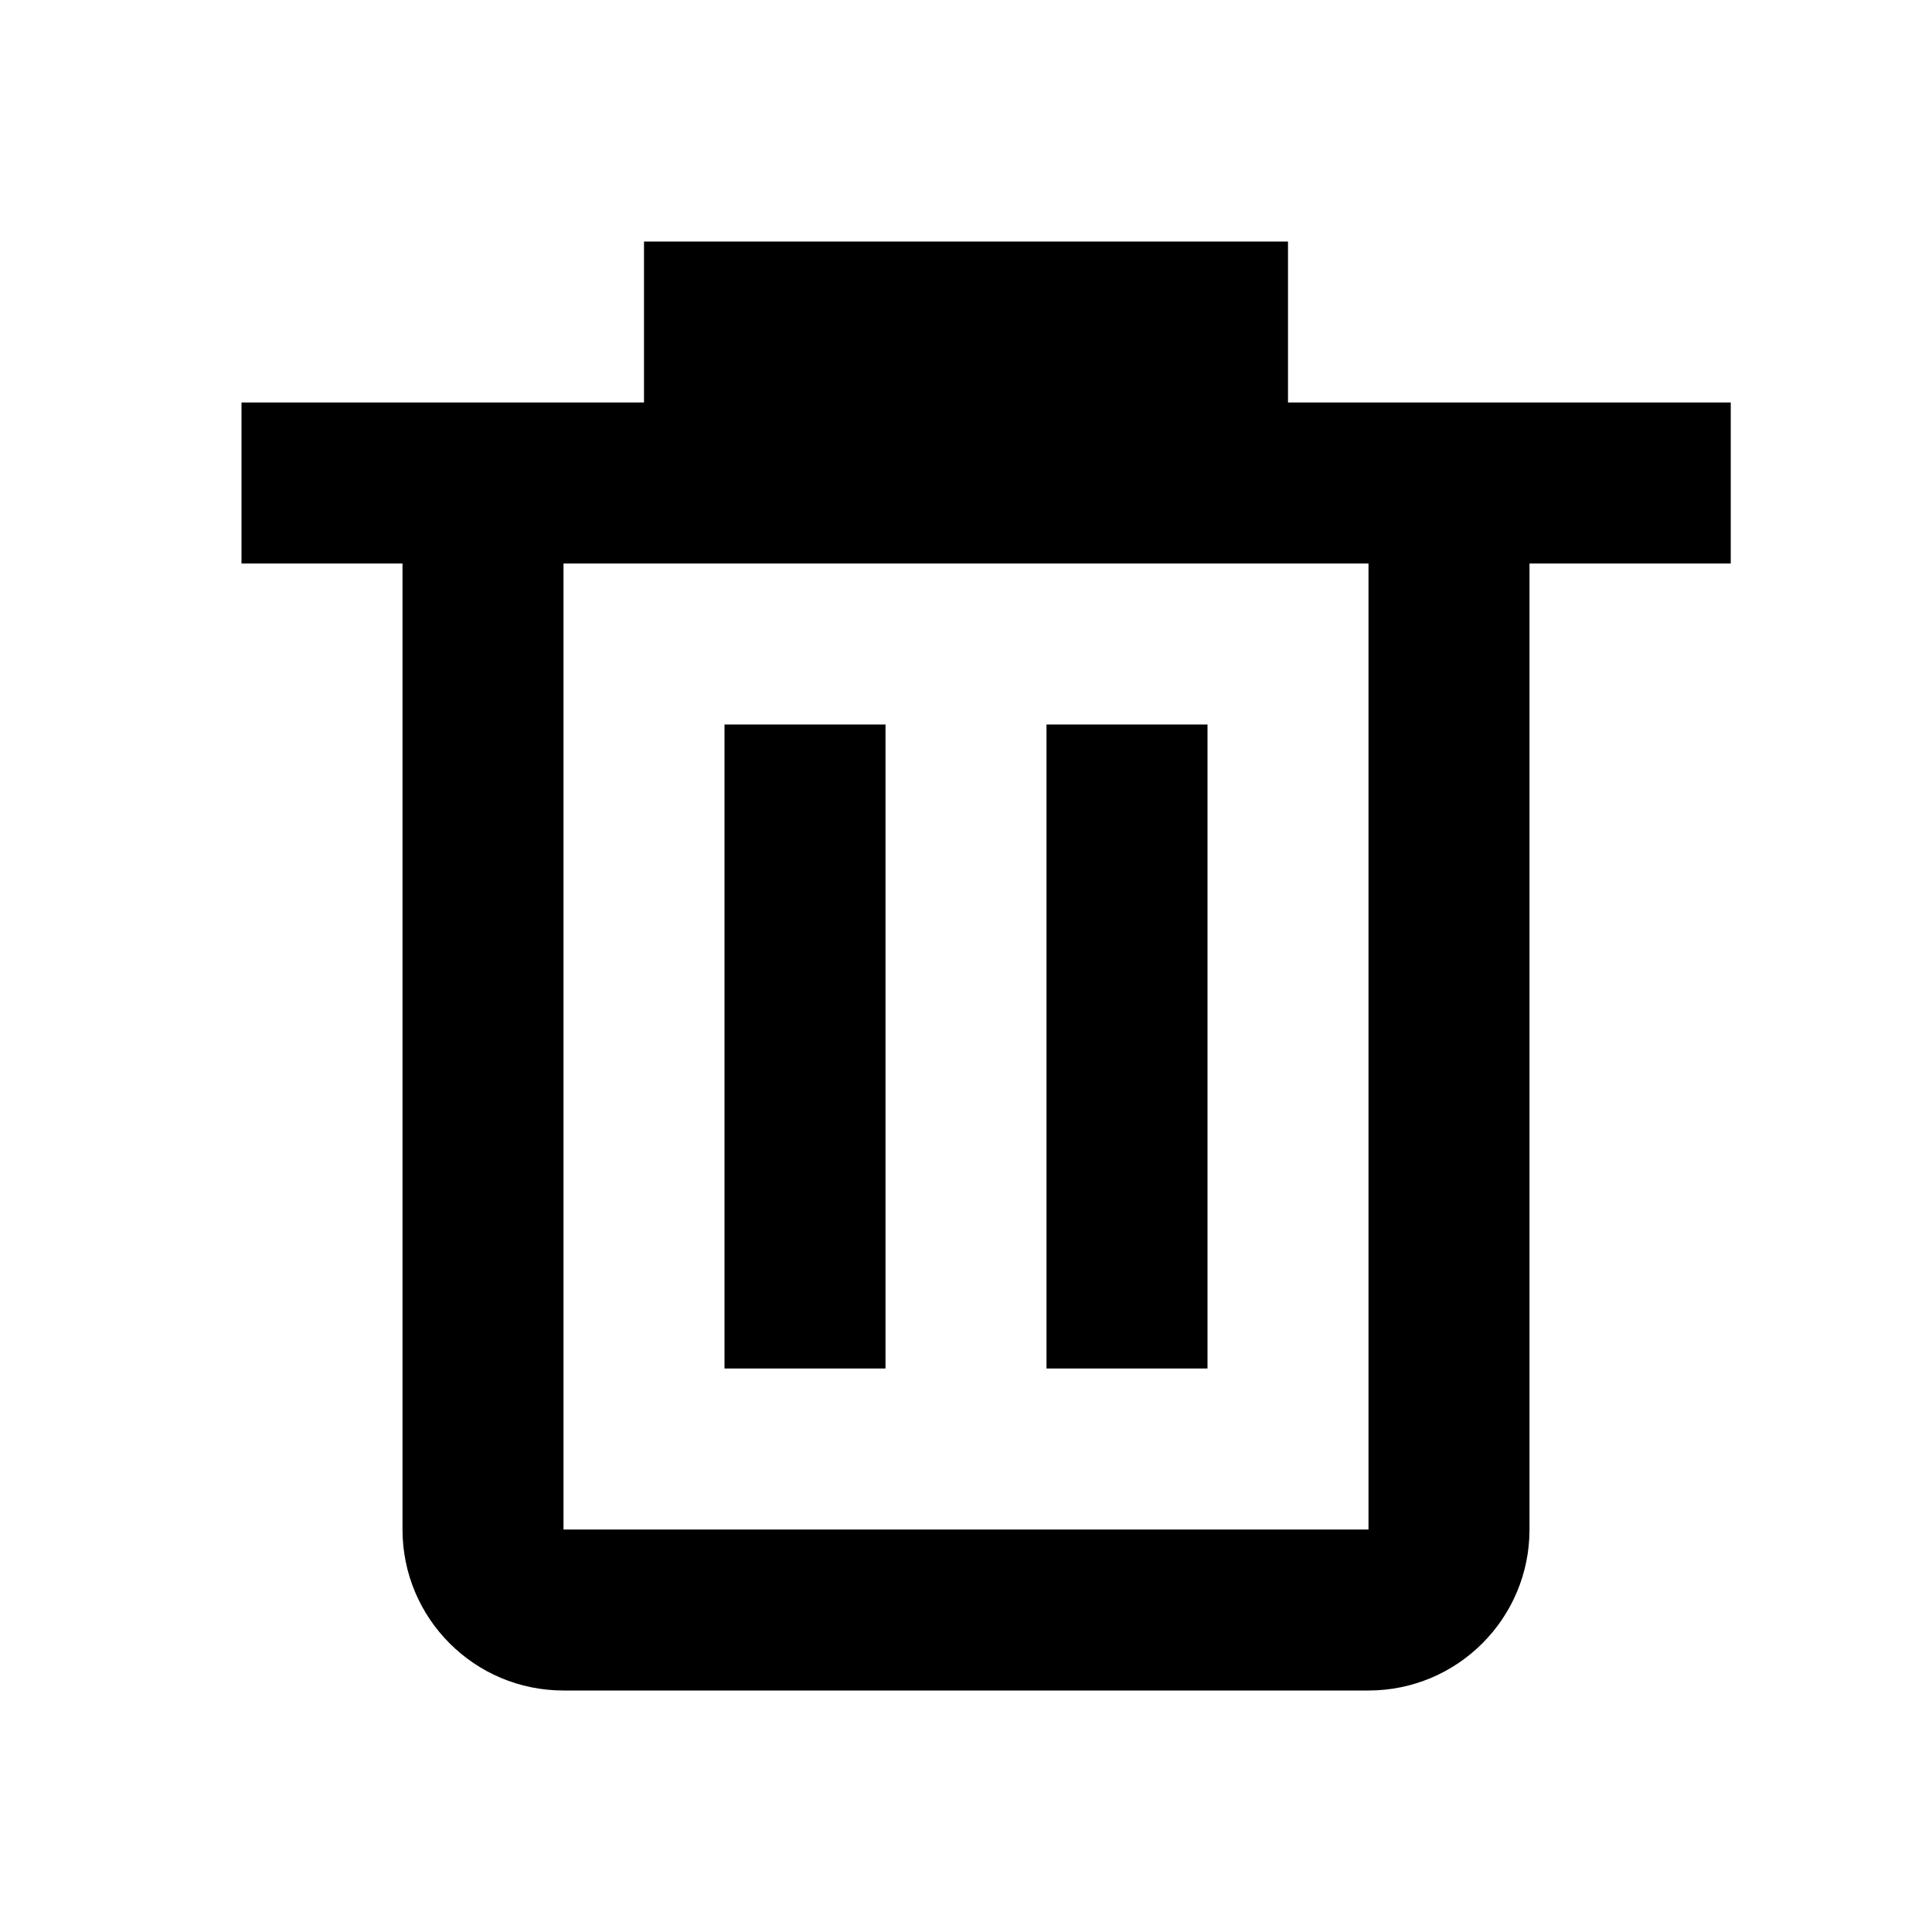
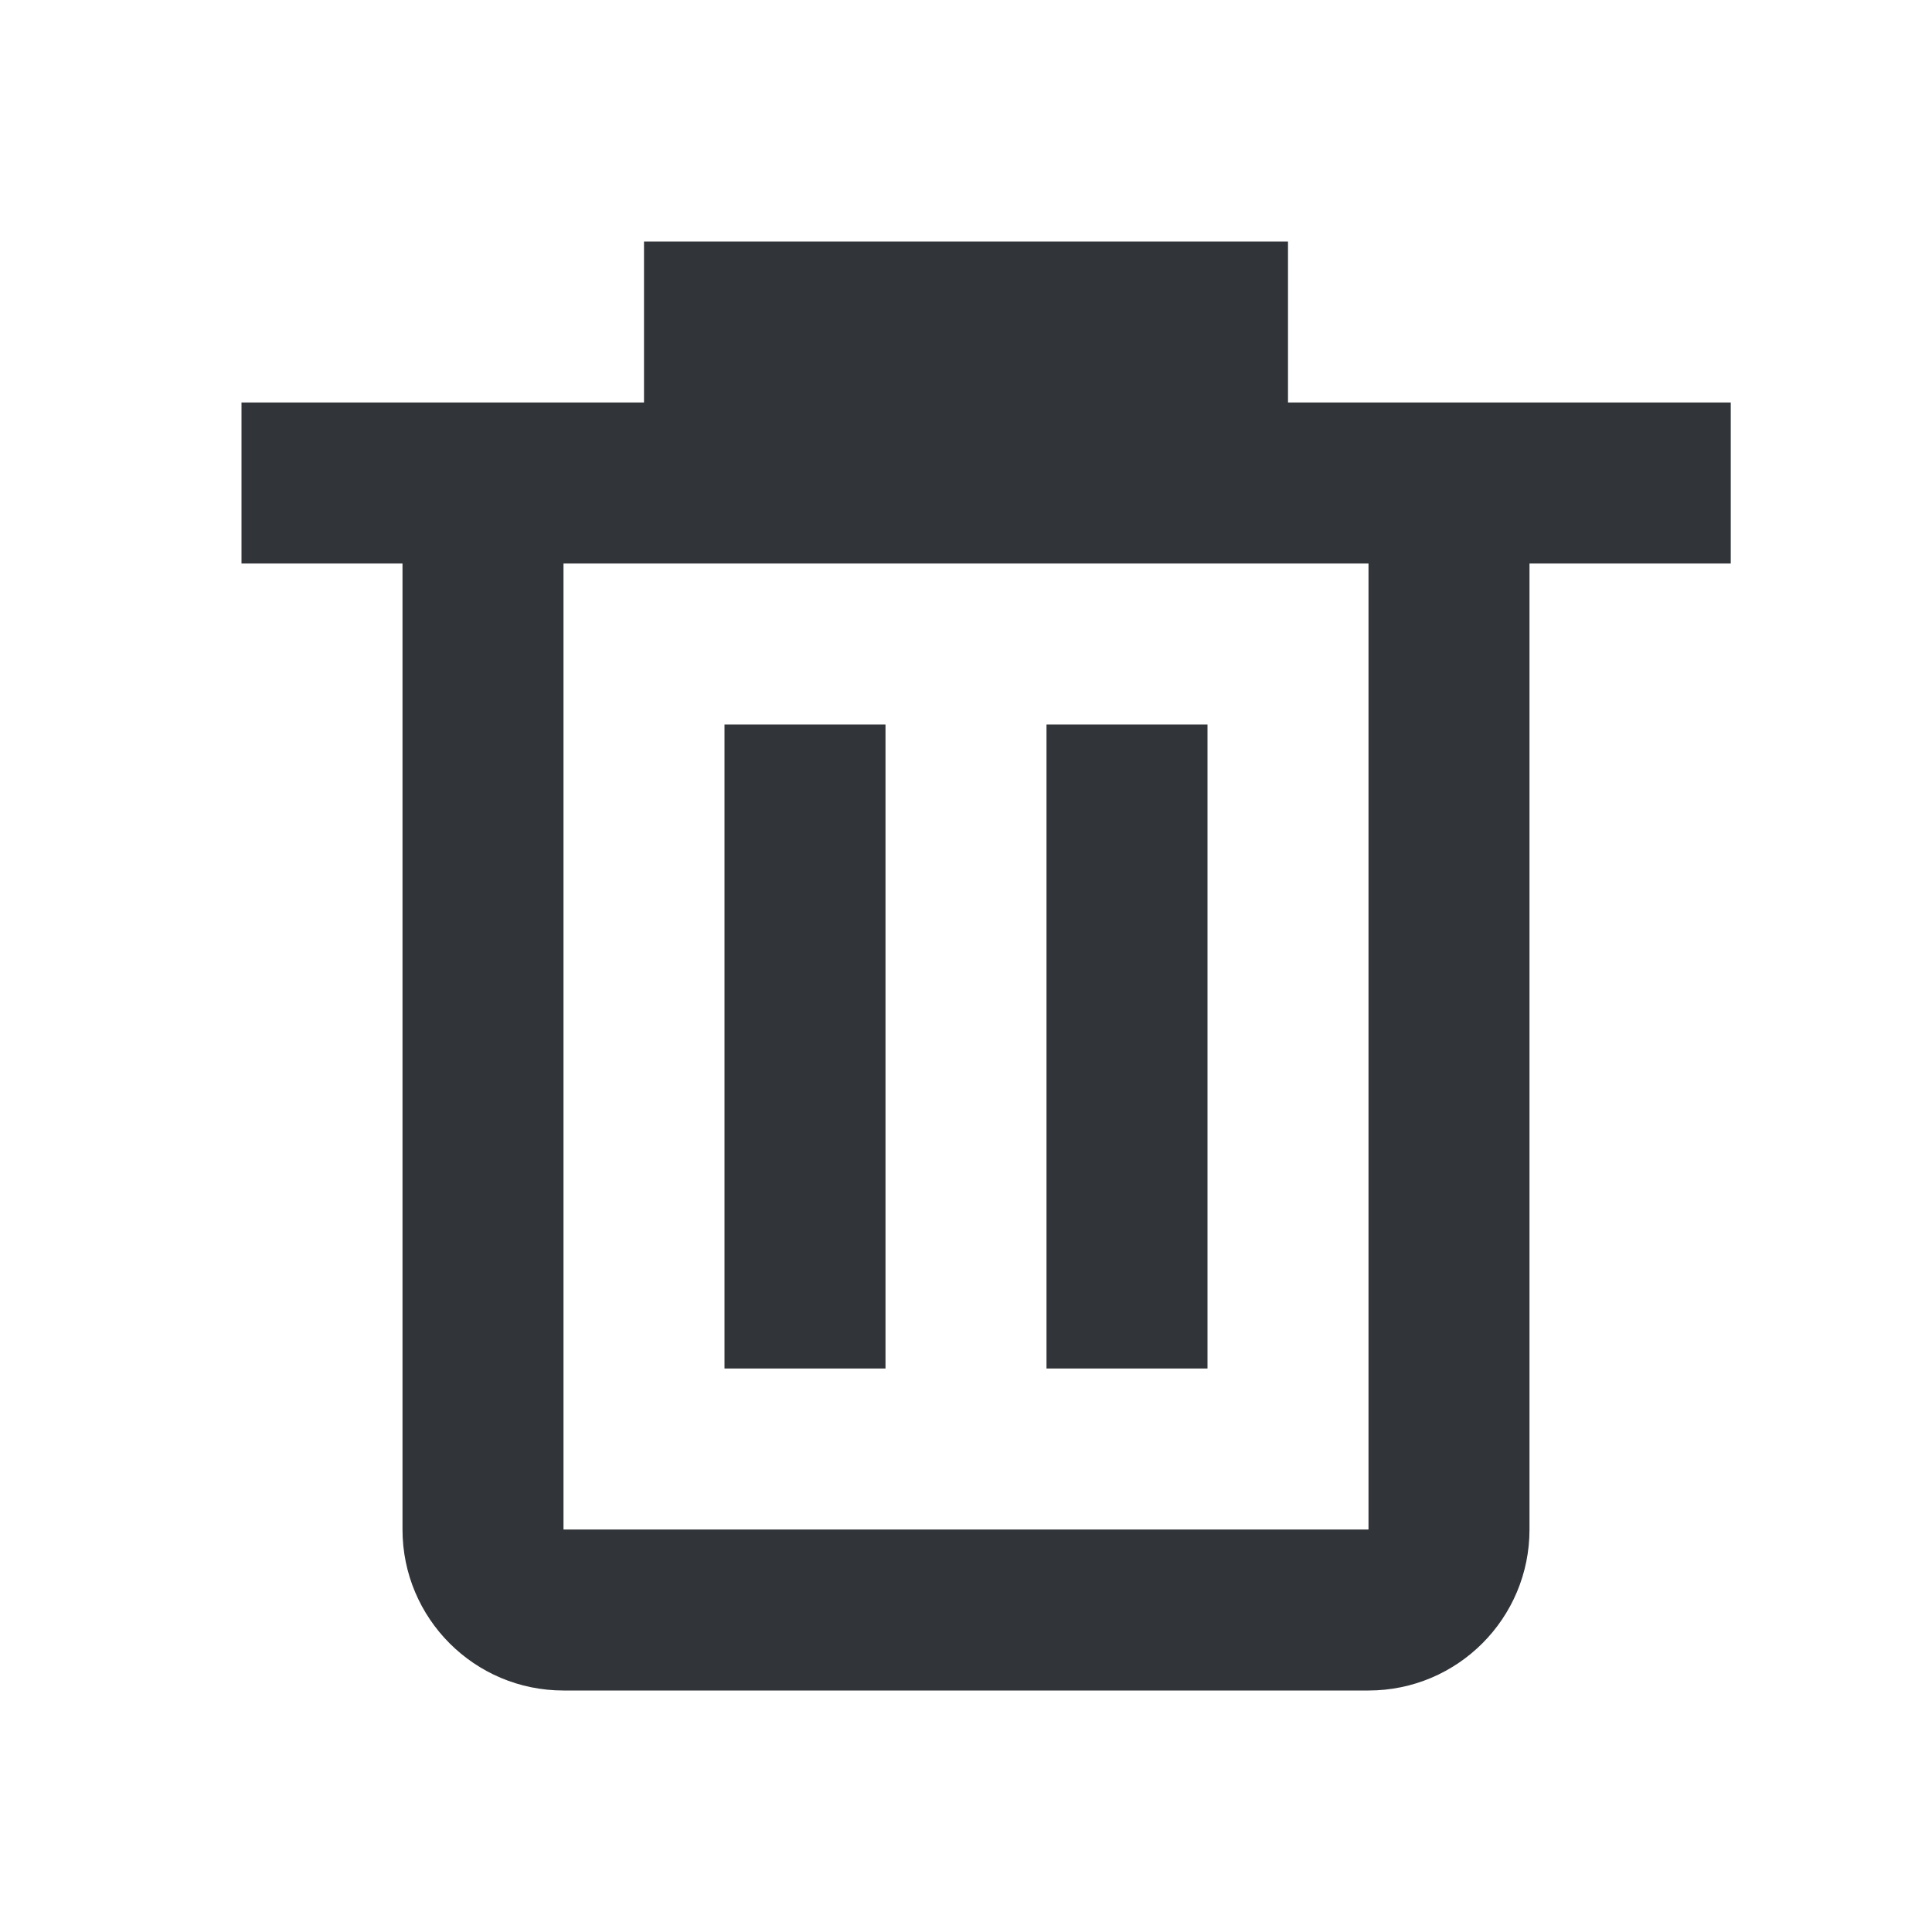
<svg xmlns="http://www.w3.org/2000/svg" width="24" height="24" viewBox="0 0 24 24" fill="none">
-   <path d="M15 9V17H13V9H15Z" fill="currentColor" />
-   <path d="M11 17V9H9V17H11Z" fill="currentColor" />
-   <path fill-rule="evenodd" clip-rule="evenodd" d="M16 3H8V5H3V7H5V19C5 20.105 5.895 21 7 21H17C18.105 21 19 20.105 19 19V7H21.5V5H16V3ZM7 19V7H17V19H7Z" fill="currentColor" />
+   <path d="M15 9V17H13V9H15Z" fill="#313438" />
+   <path d="M11 17V9H9V17H11Z" fill="#313438" />
+   <path fill-rule="evenodd" clip-rule="evenodd" d="M16 3H8V5H3V7H5V19C5 20.105 5.895 21 7 21H17C18.105 21 19 20.105 19 19V7H21.5V5H16V3ZM7 19V7H17V19H7Z" fill="#313438" />
</svg>
